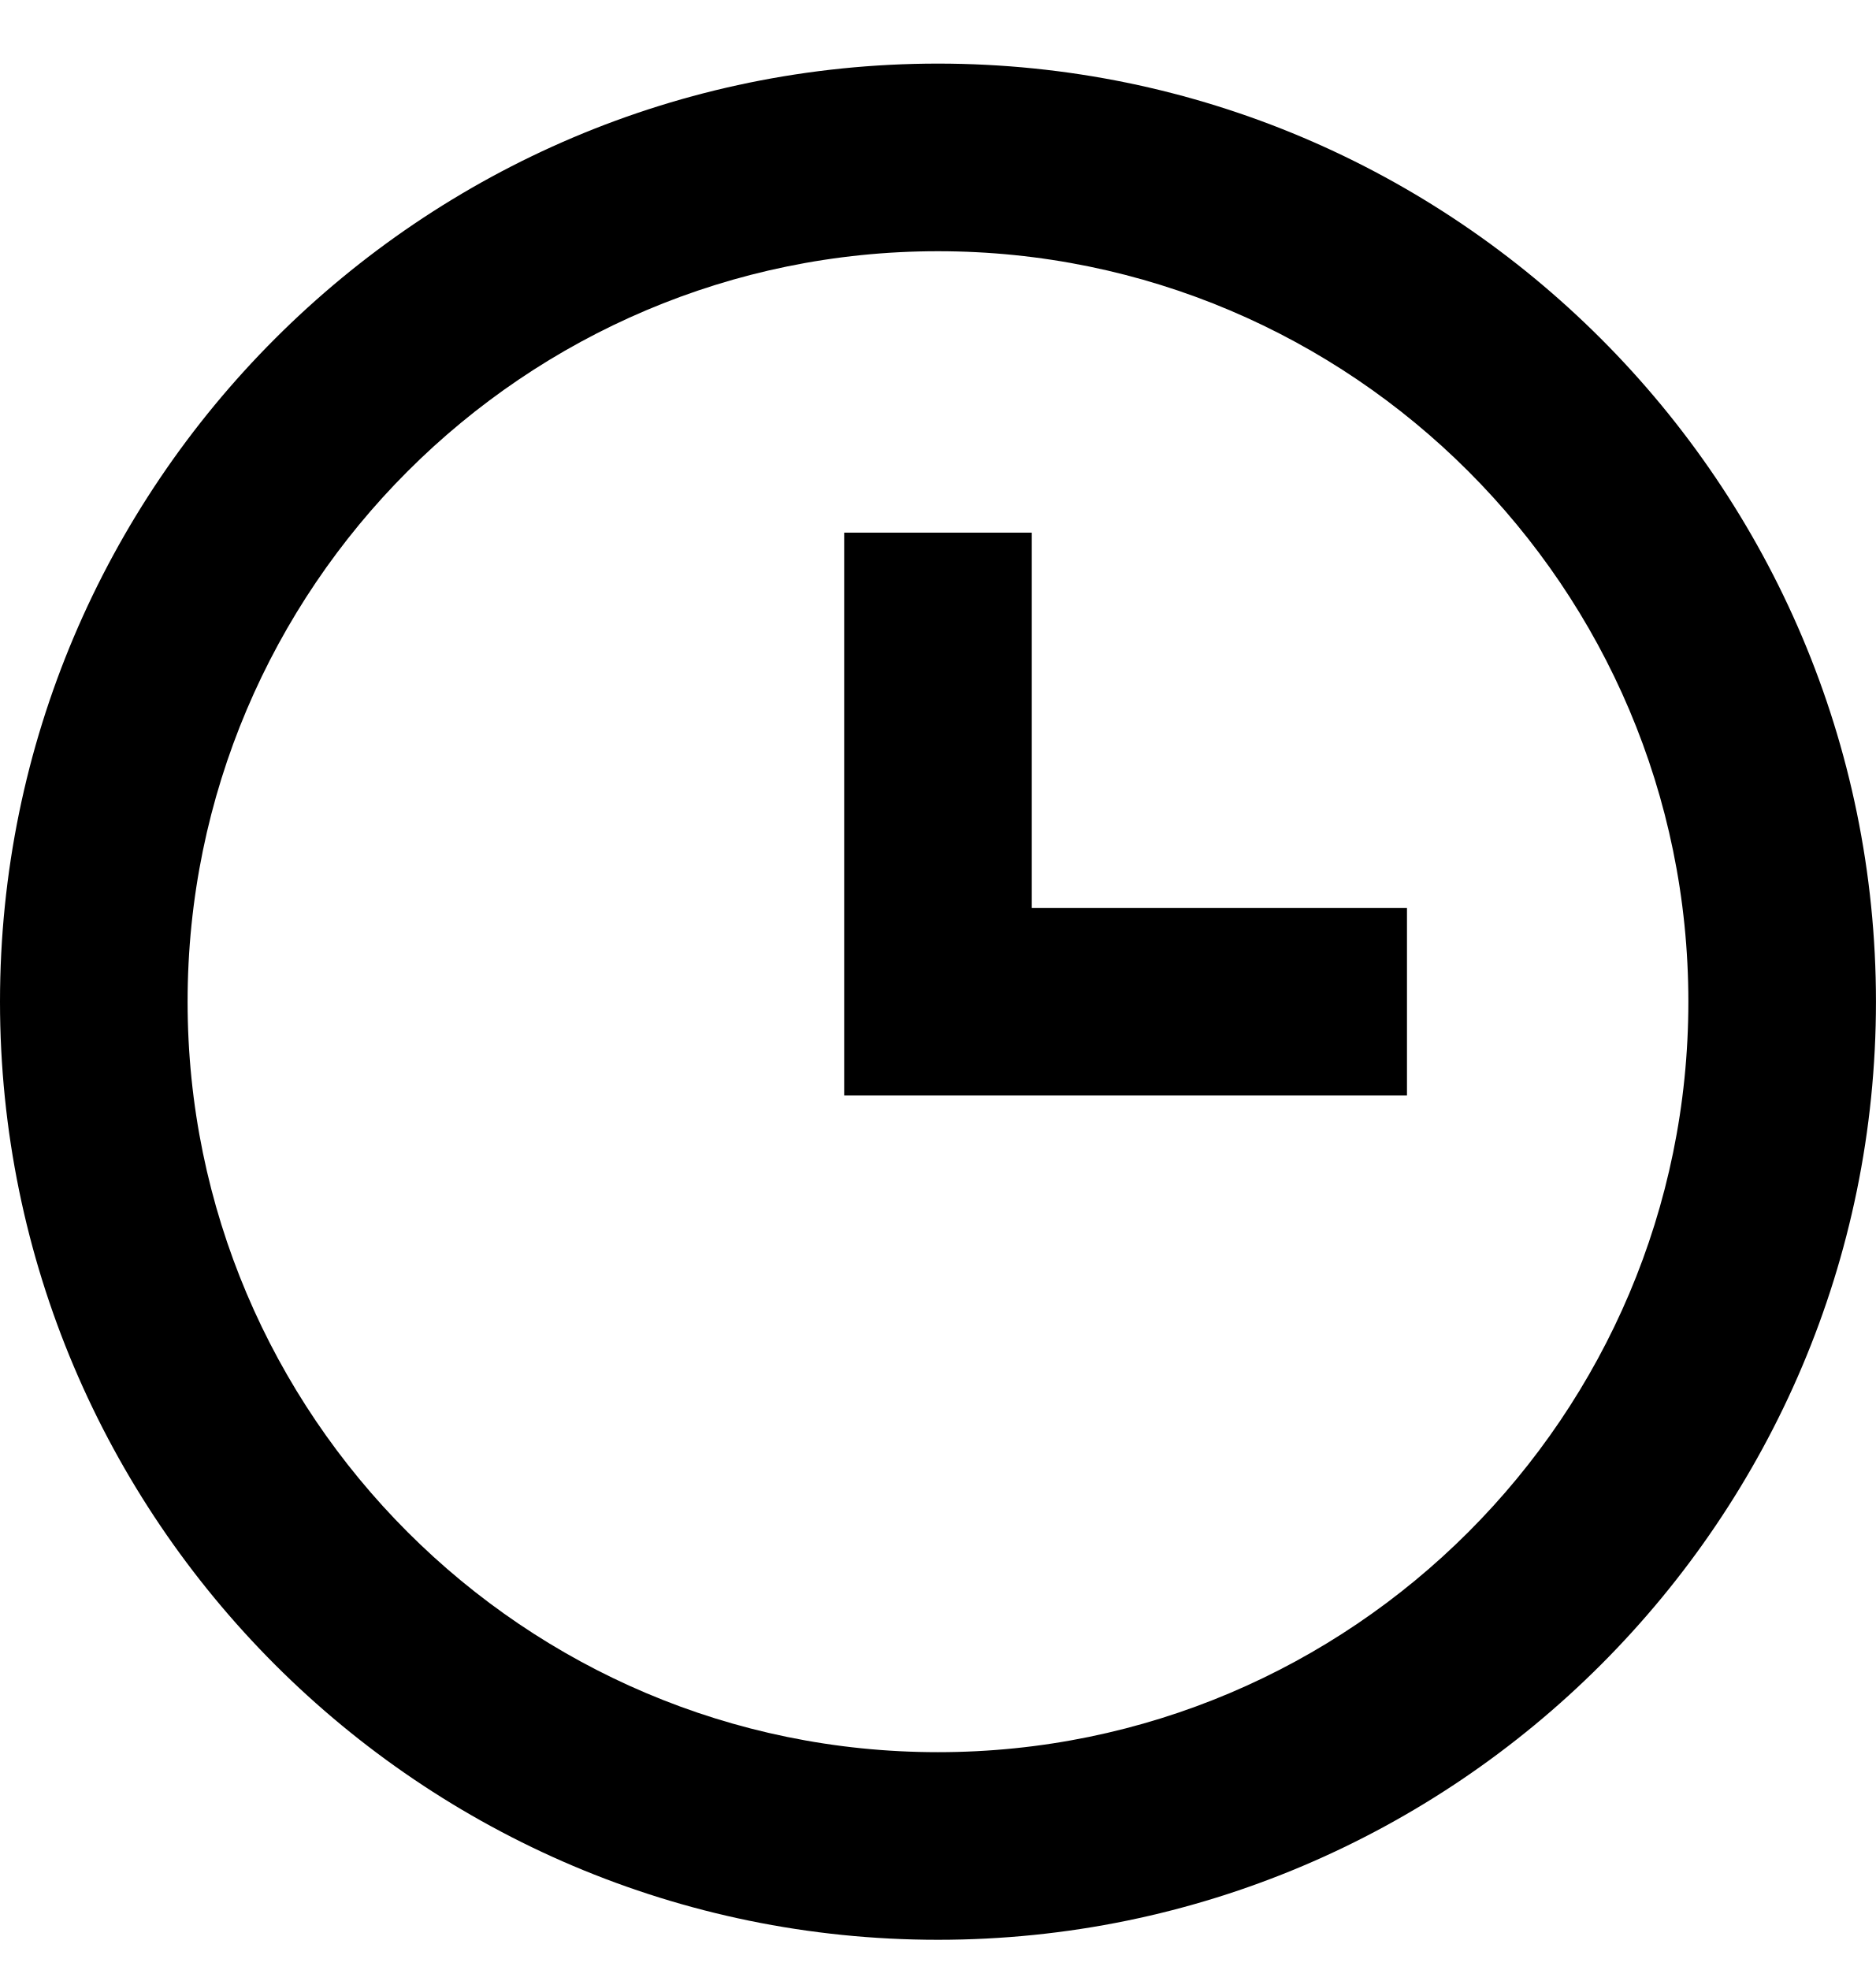
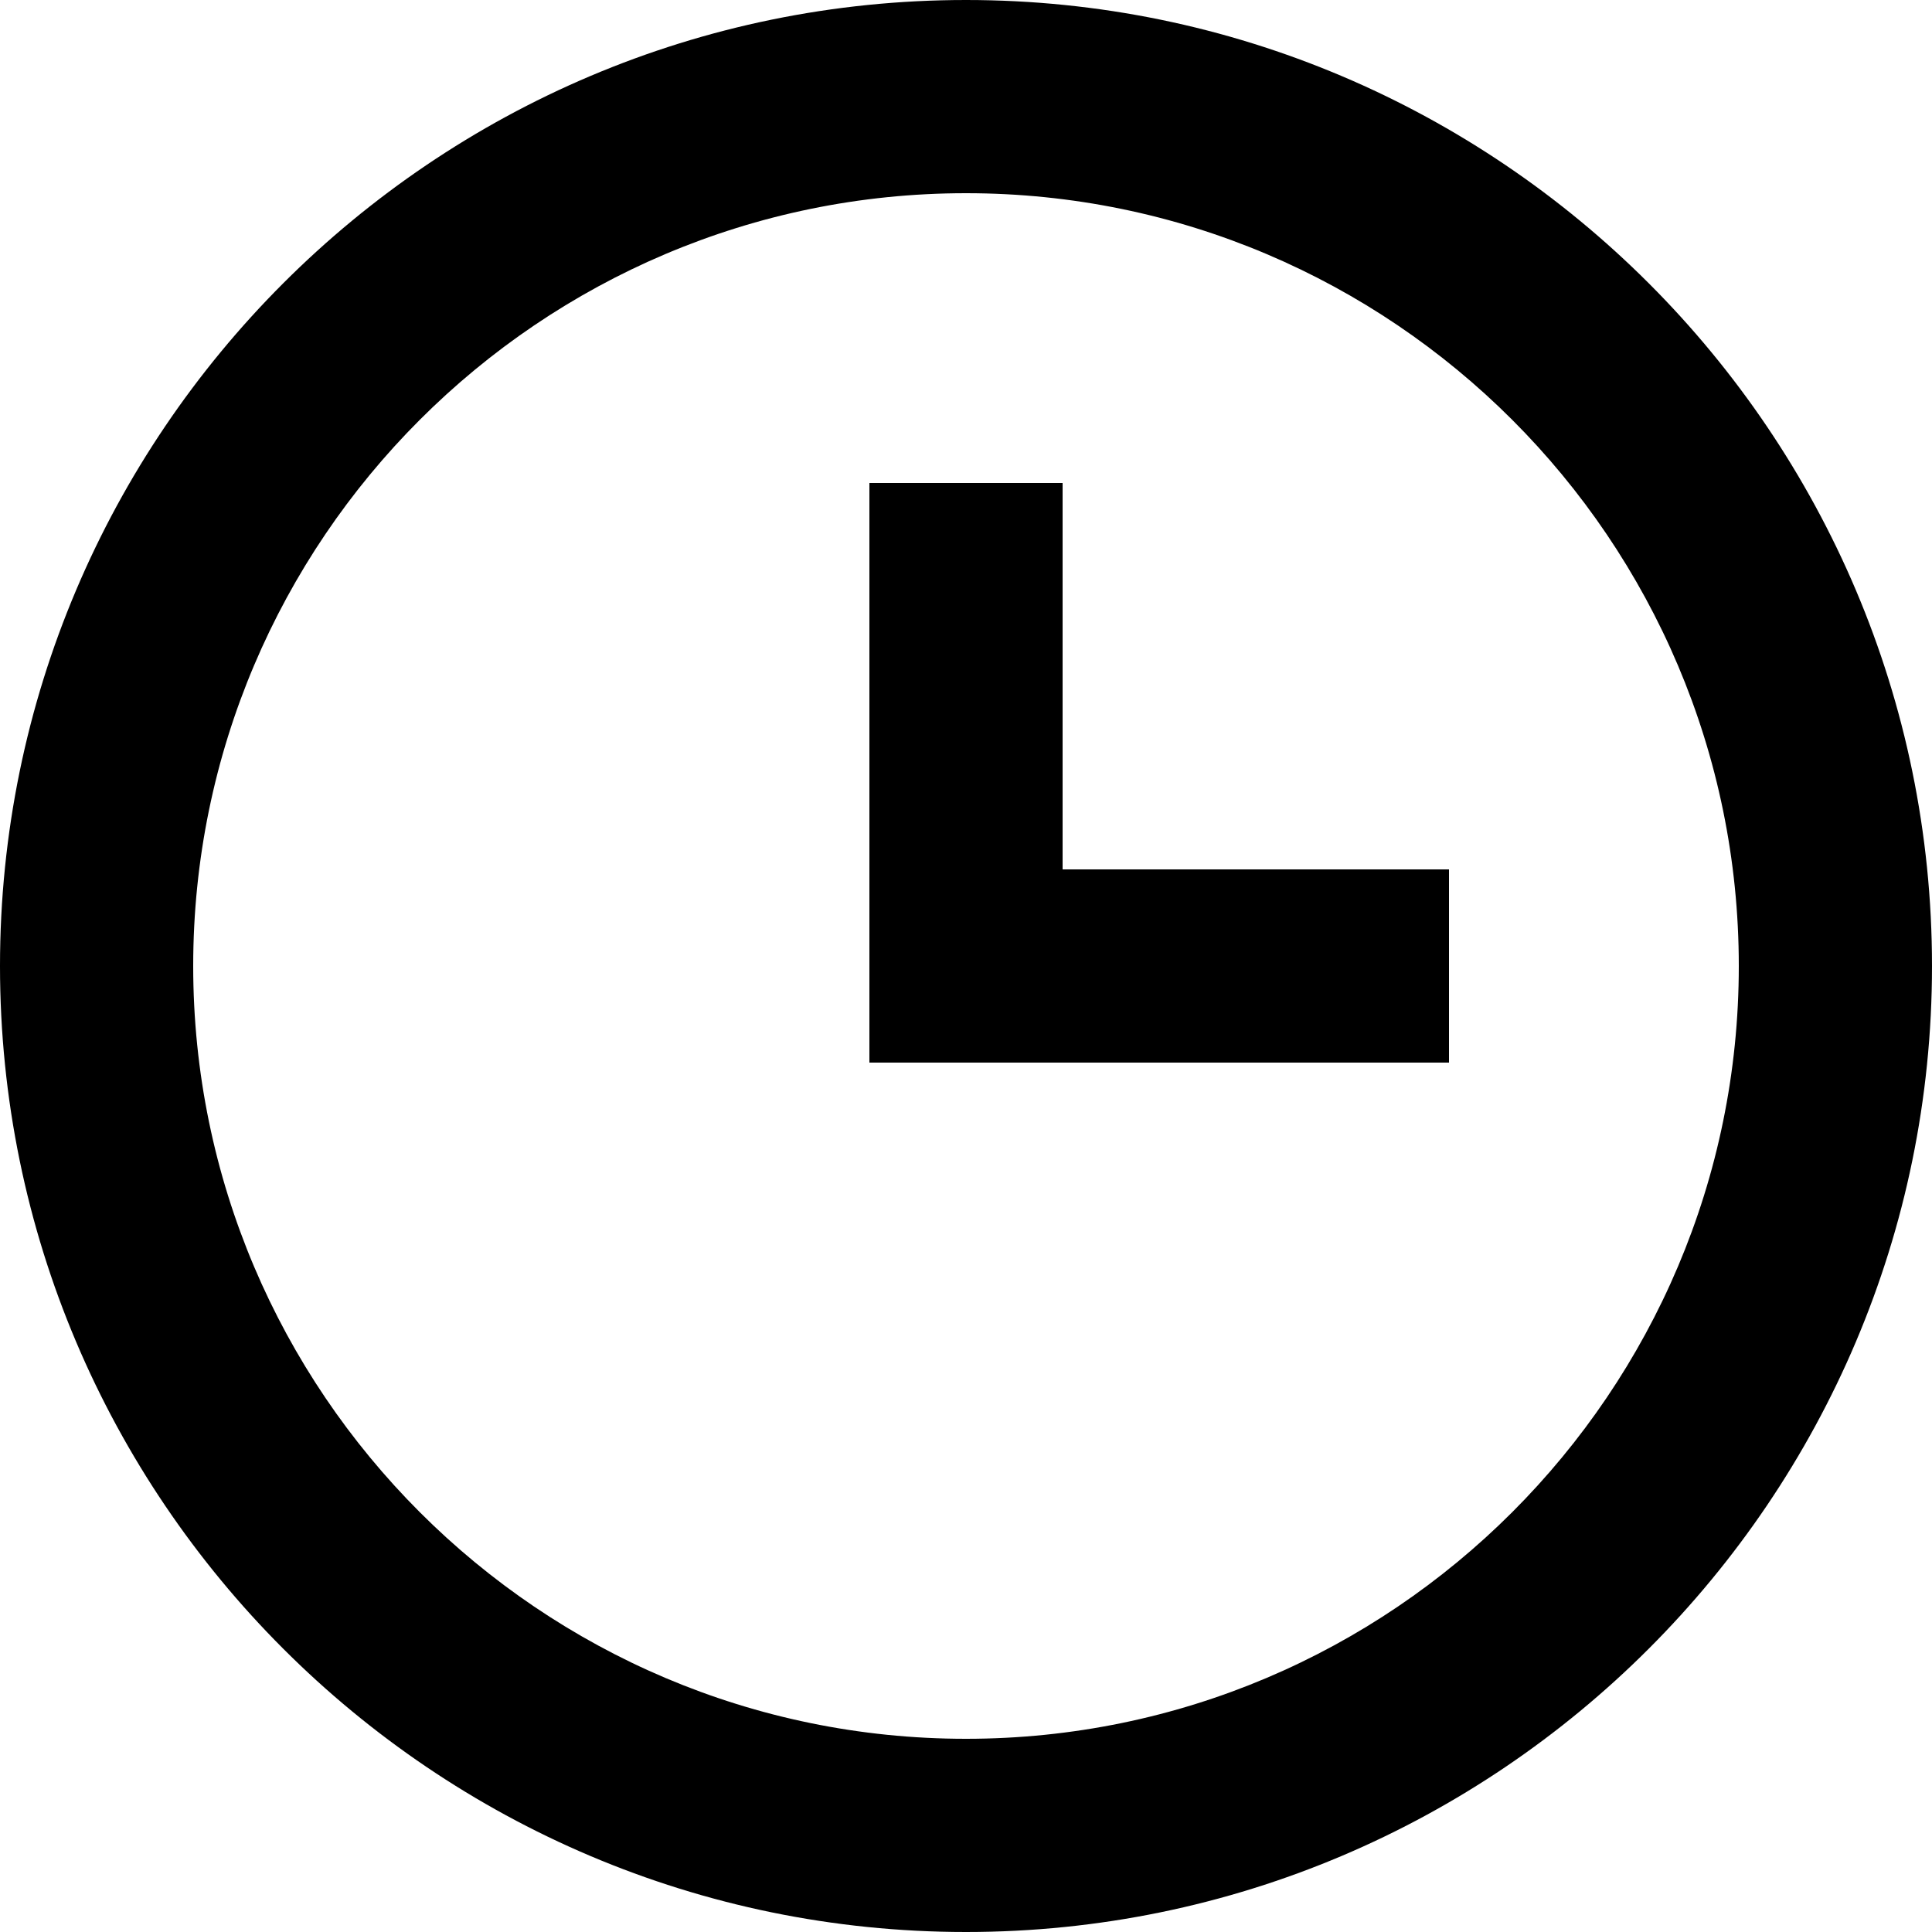
- <svg xmlns="http://www.w3.org/2000/svg" width="20" height="21" viewBox="0 0 20 21" fill="currentColor">
-   <path d="M10 0.678C4.486 0.678 0 5.164 0 10.678C0 16.192 4.486 20.678 10 20.678C15.514 20.678 20 16.192 20 10.678C20 5.164 15.514 0.678 10 0.678ZM10 18.678C5.589 18.678 2 15.089 2 10.678C2 6.267 5.589 2.678 10 2.678C14.411 2.678 18 6.267 18 10.678C18 15.089 14.411 18.678 10 18.678Z" fill="currentColor" />
-   <path d="M11 5.678H9V11.678H15V9.678H11V5.678Z" fill="currentColor" />
+ <svg xmlns="http://www.w3.org/2000/svg" viewBox="0 0 32 32" fill="currentColor">
+   <path d="M16,0C7.177,0,0,7.177,0,16c0,8.822,7.177,16,16,16c8.822,0,16-7.178,16-16C32,7.177,24.822,0,16,0z M16,28.8C8.942,28.8,3.2,23.058,3.2,16S8.942,3.2,16,3.2S28.8,8.942,28.8,16S23.058,28.8,16,28.8z" />
+   <path d="M17.6,8h-3.2v9.6H24v-3.2h-6.4V8z" />
</svg>
